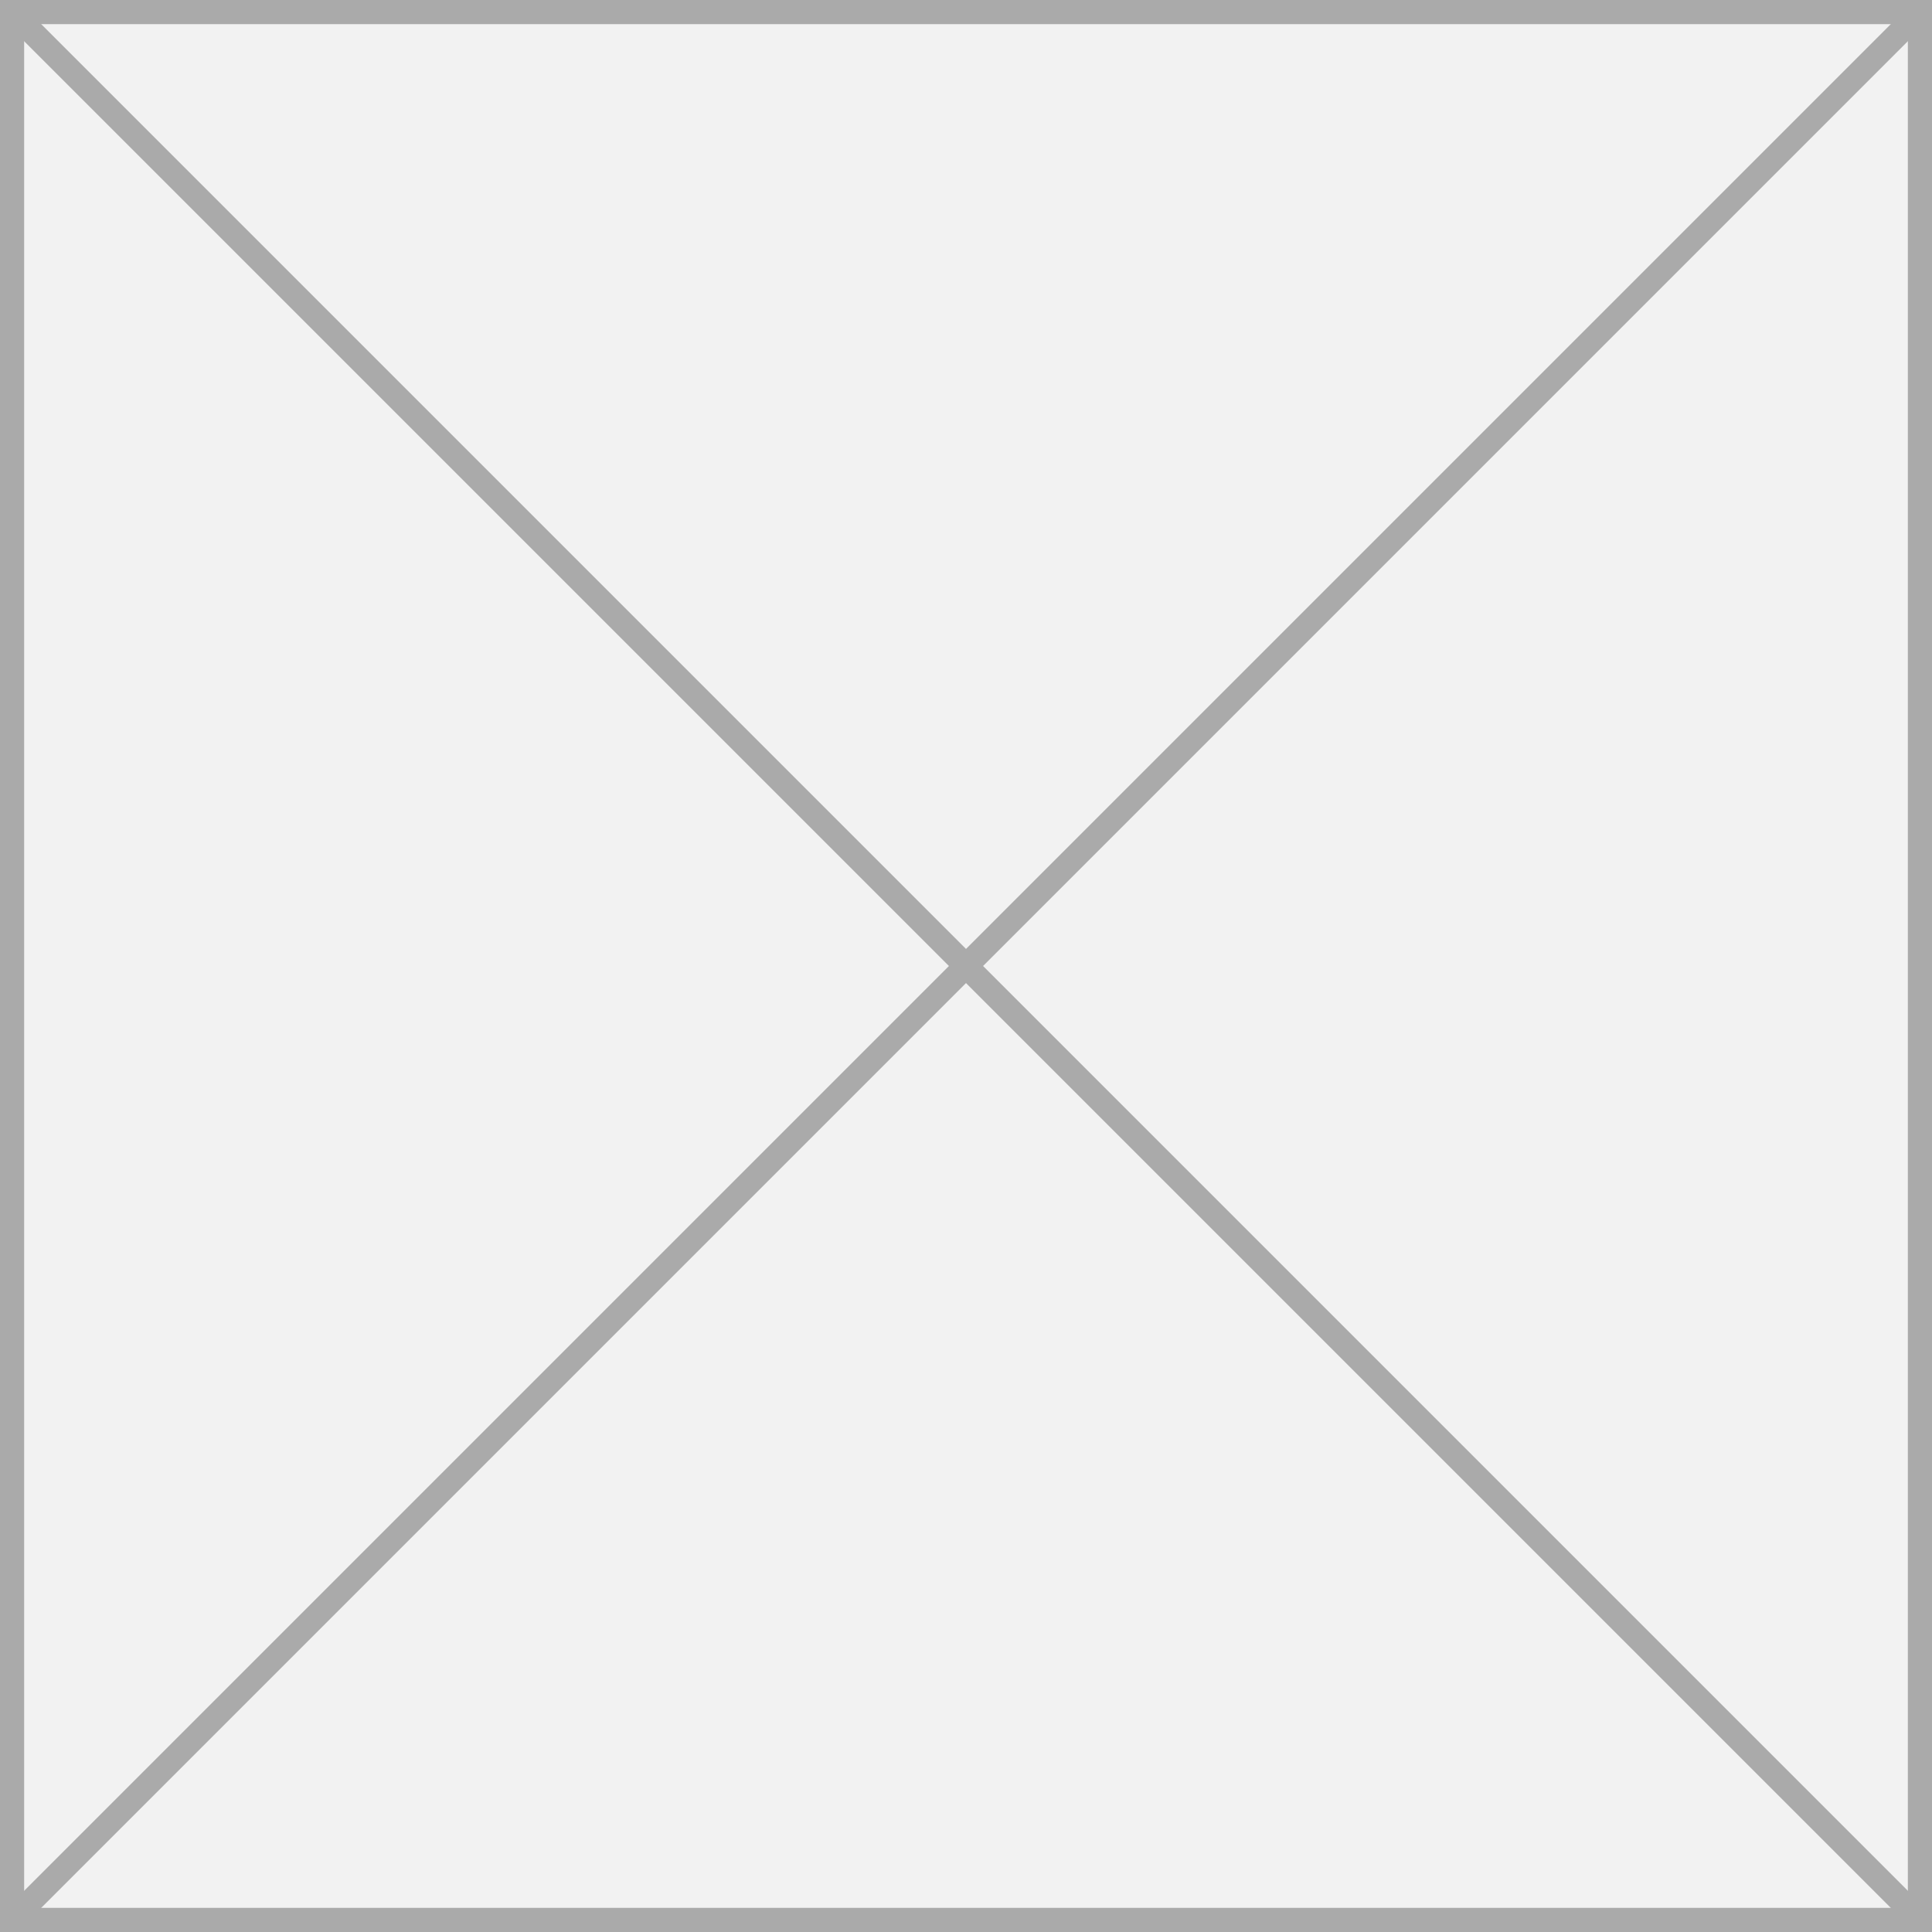
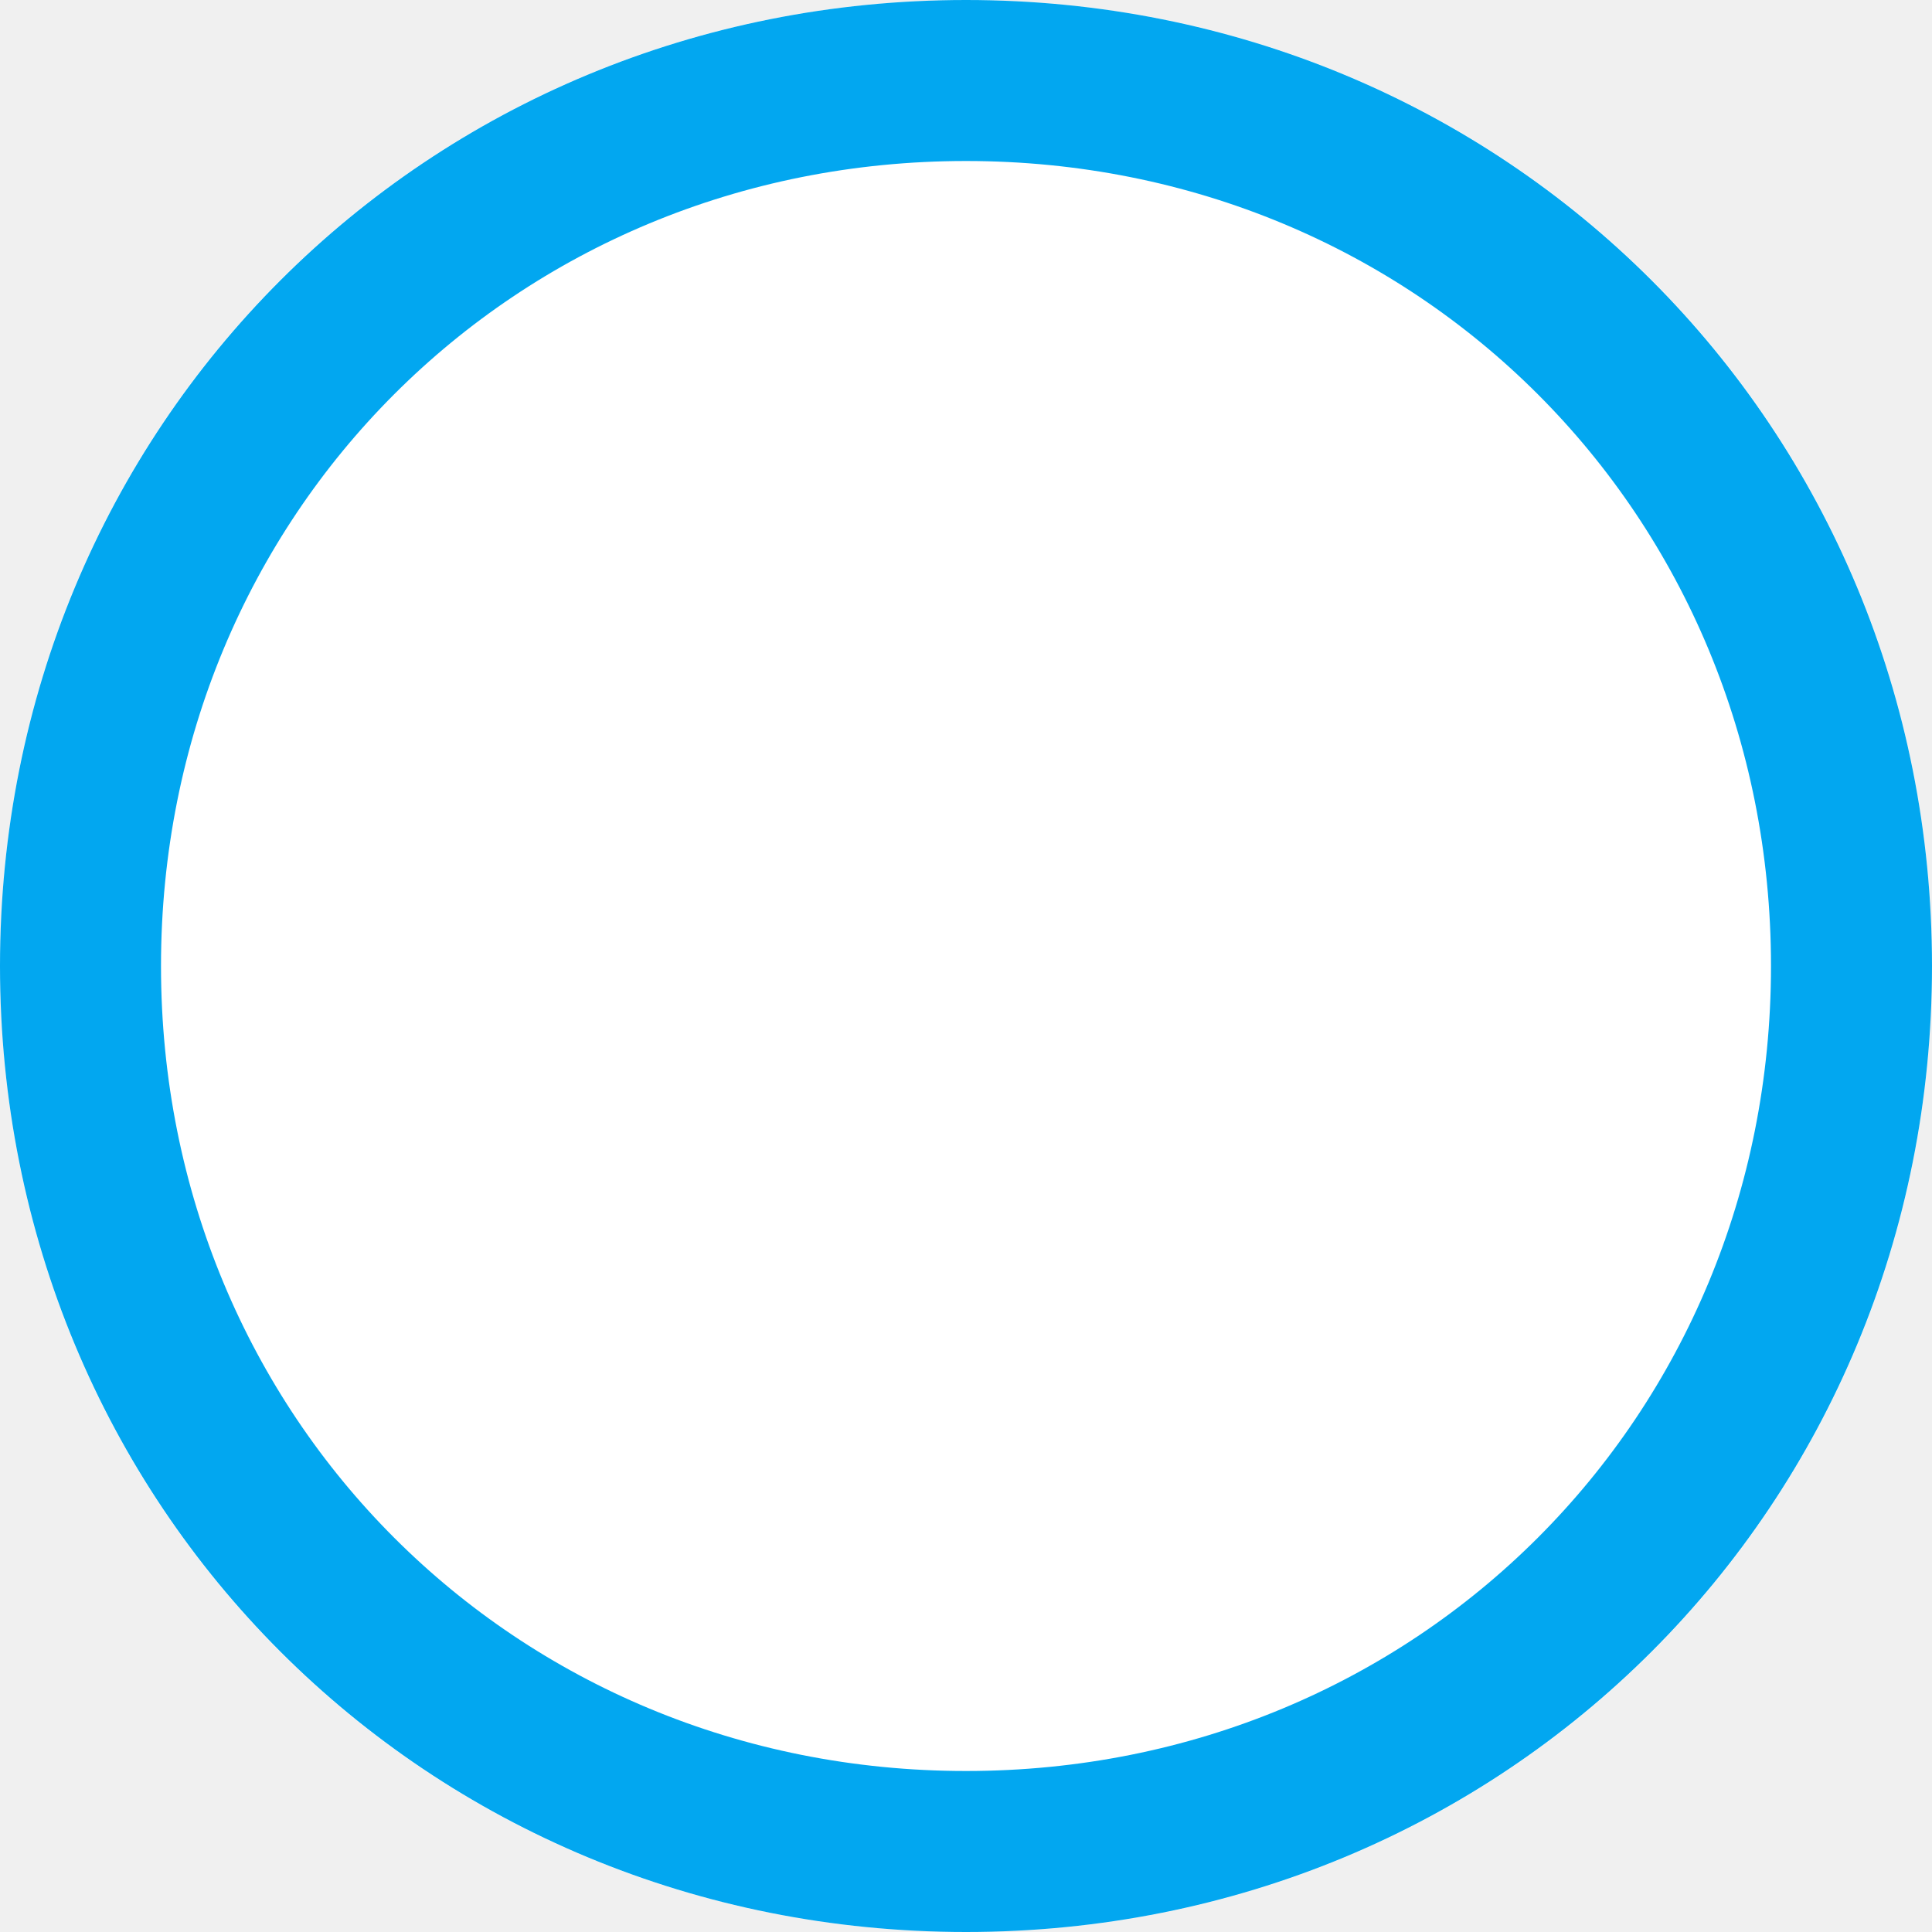
- <svg xmlns="http://www.w3.org/2000/svg" version="1.1" width="80px" height="80px">
-   <g transform="matrix(1 0 0 1 -709 -6478 )">
-     <path d="M 709.5 6478.5  L 788.5 6478.5  L 788.5 6557.5  L 709.5 6557.5  L 709.5 6478.5  Z " fill-rule="nonzero" fill="#f2f2f2" stroke="none" />
-     <path d="M 709.5 6478.5  L 788.5 6478.5  L 788.5 6557.5  L 709.5 6557.5  L 709.5 6478.5  Z " stroke-width="1" stroke="#aaaaaa" fill="none" />
-     <path d="M 709.354 6478.354  L 788.646 6557.646  M 788.646 6478.354  L 709.354 6557.646  " stroke-width="1" stroke="#aaaaaa" fill="none" />
-   </g>
+ <svg xmlns="http://www.w3.org/2000/svg" version="1.1" width="12px" height="12px" viewBox="94 6927  12 12">
+   <path d="M 100 6927  C 103.36 6927  106 6929.64  106 6933  C 106 6936.36  103.36 6939  100 6939  C 96.64 6939  94 6936.36  94 6933  C 94 6929.64  96.64 6927  100 6927  Z " fill-rule="nonzero" fill="#ffffff" stroke="none" />
+   <path d="M 100 6927.5  C 103.08 6927.5  105.5 6929.92  105.5 6933  C 105.5 6936.08  103.08 6938.5  100 6938.5  C 96.92 6938.5  94.5 6936.08  94.5 6933  C 94.5 6929.92  96.92 6927.5  100 6927.5  Z " stroke-width="1" stroke="#02a7f0" fill="none" />
</svg>
